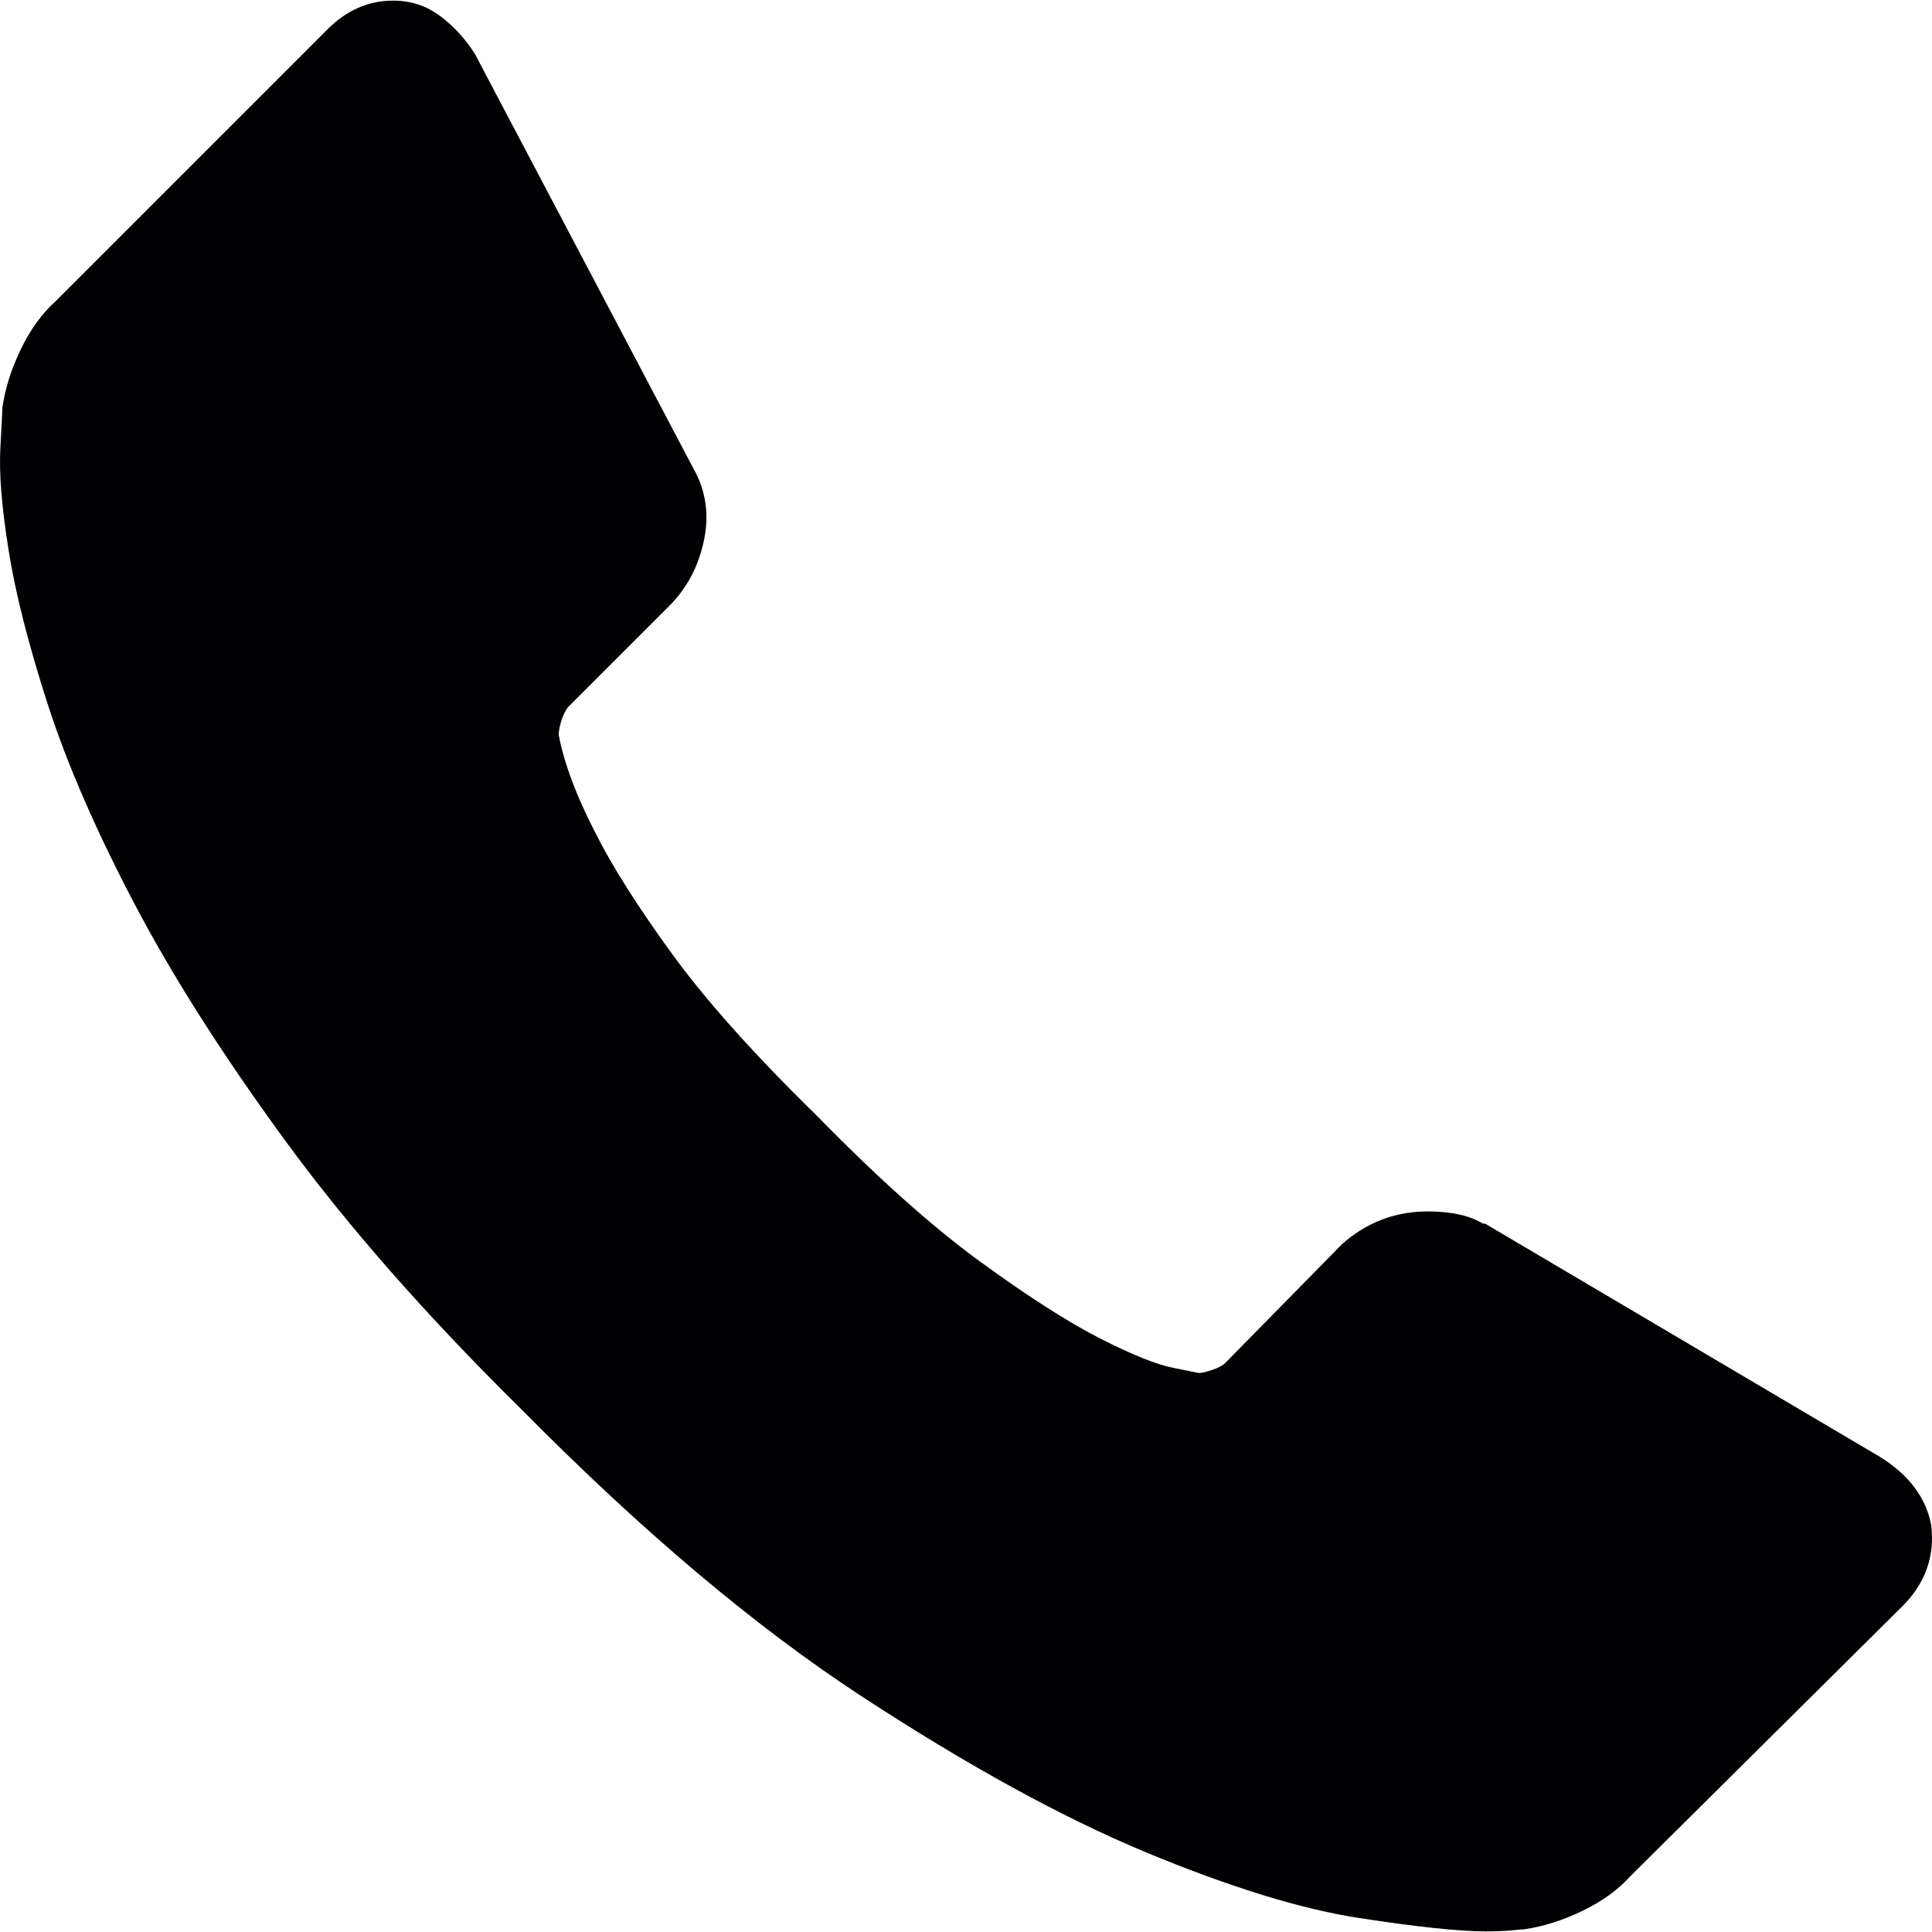
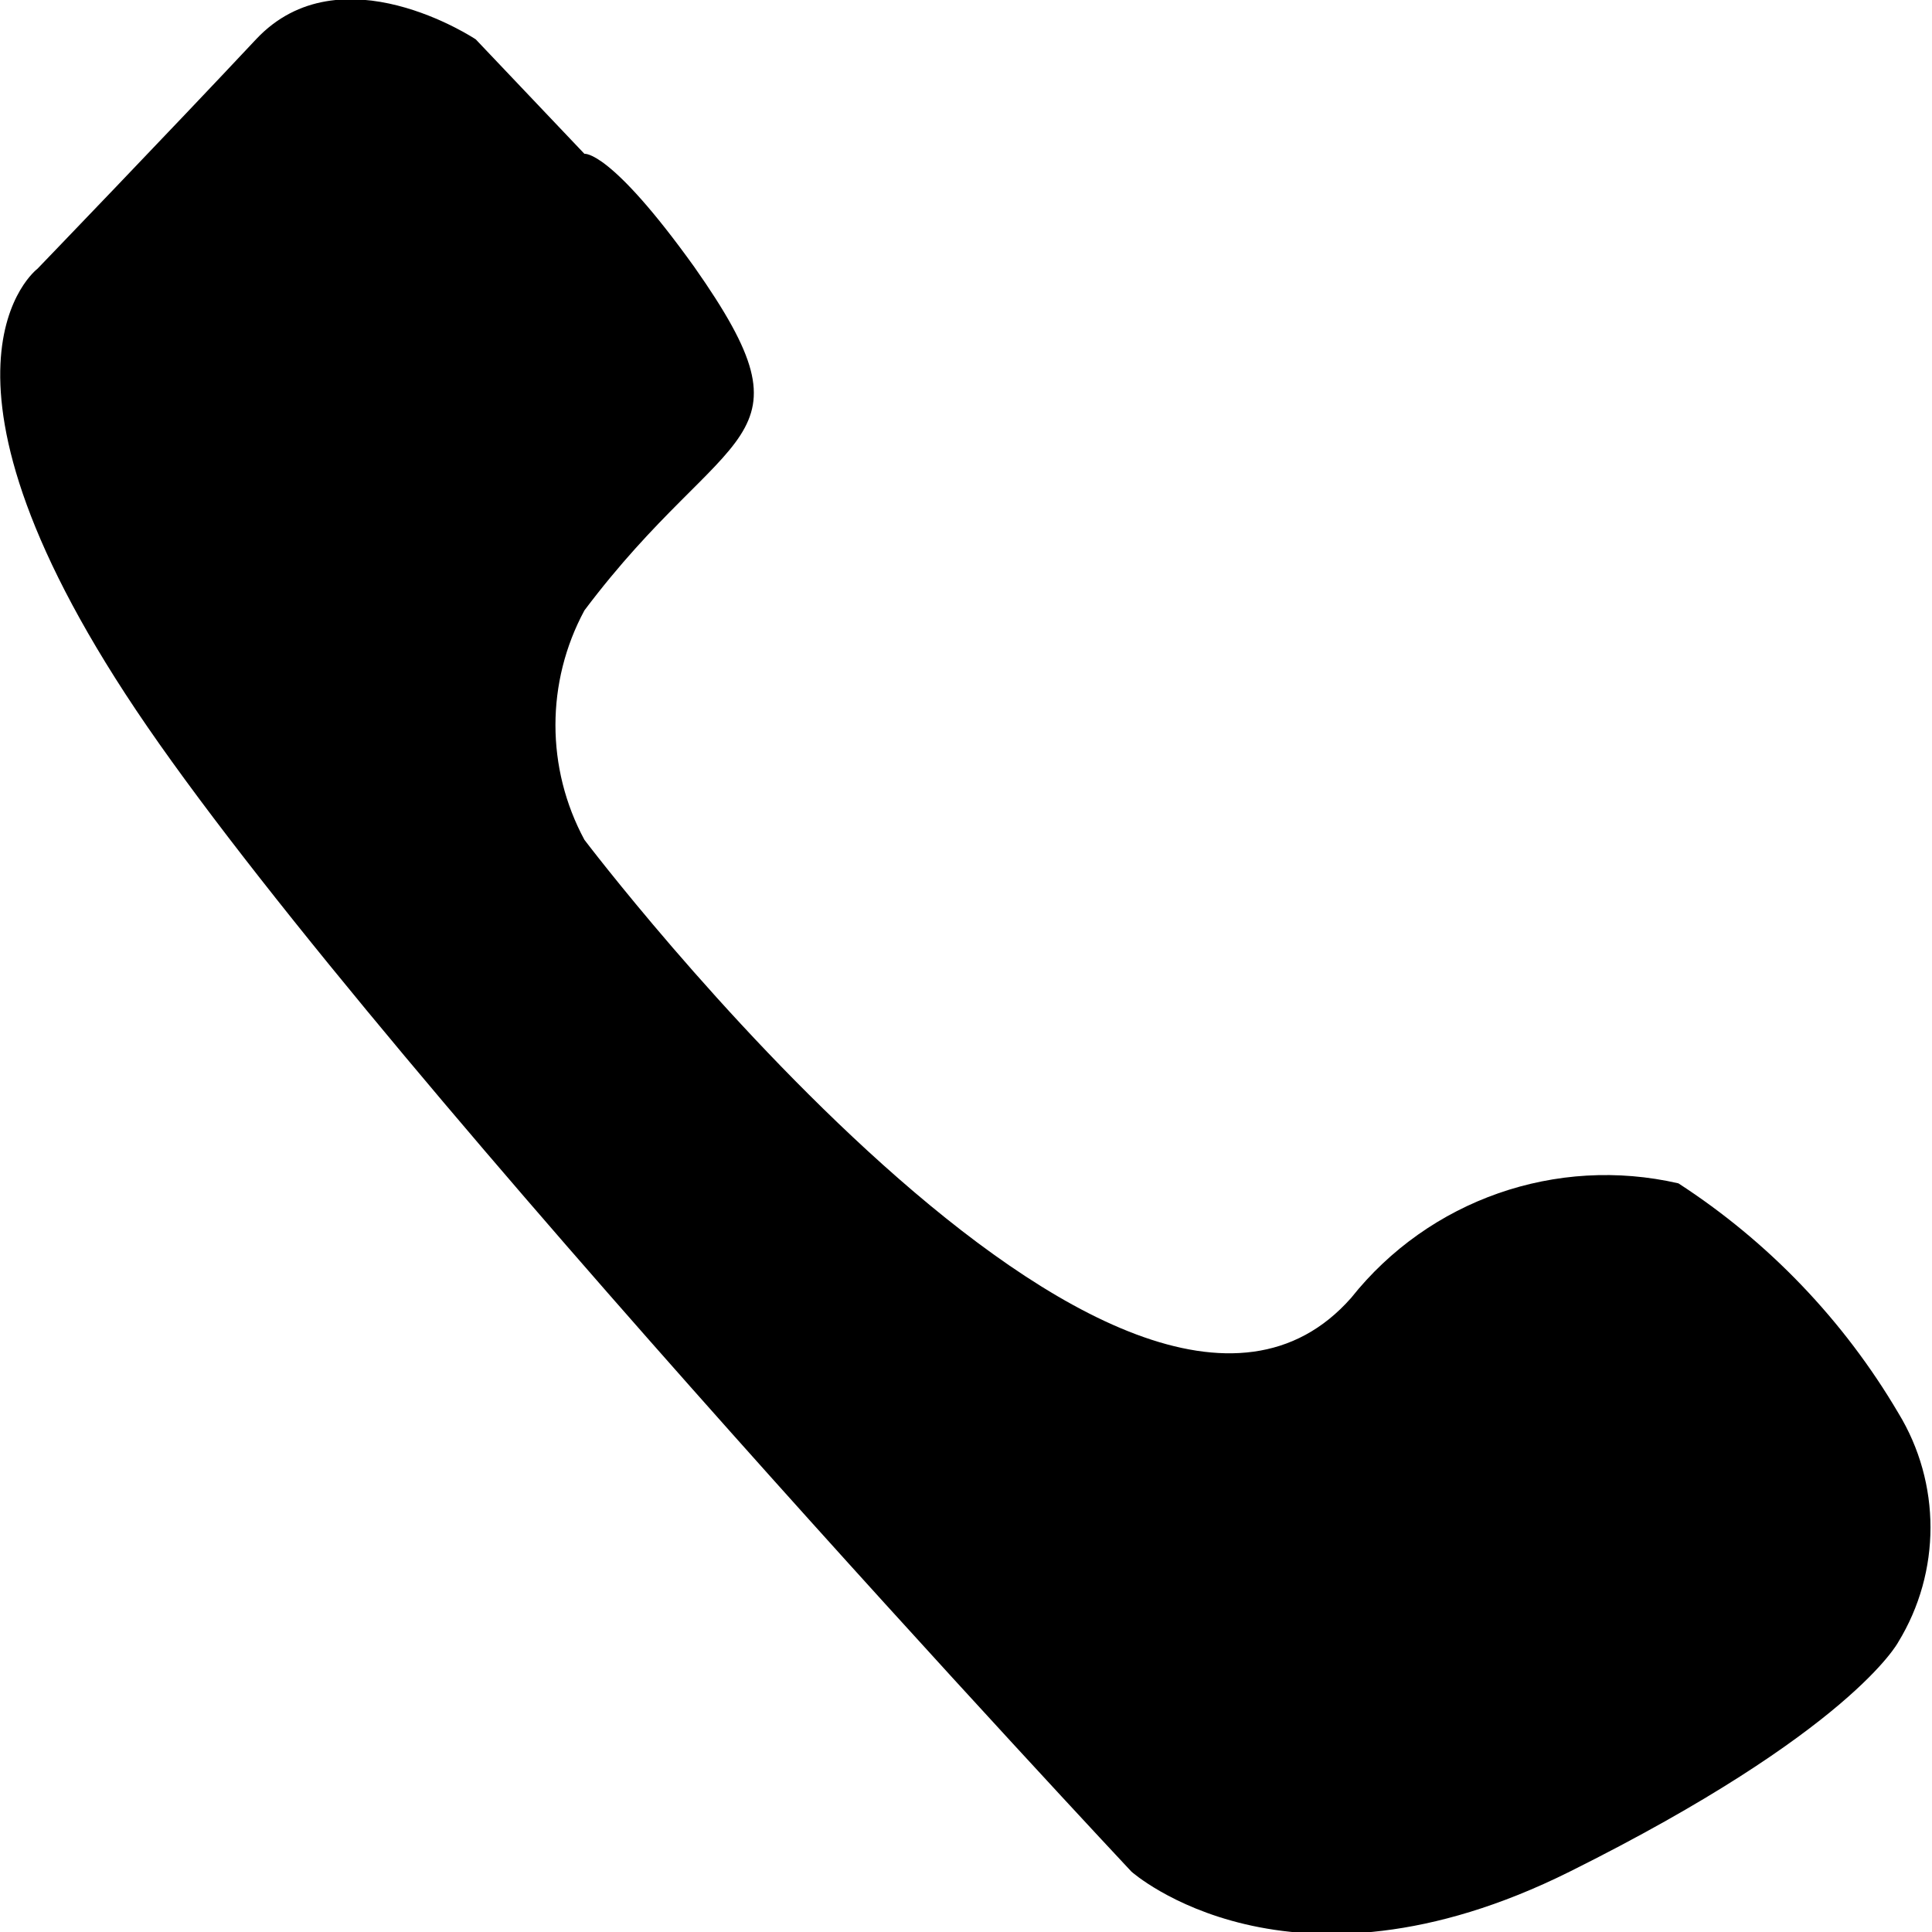
- <svg xmlns="http://www.w3.org/2000/svg" version="1.1" id="Capa_1" x="0px" y="0px" viewBox="0 0 578.106 578.106" style="enable-background:new 0 0 578.106 578.106;" xml:space="preserve">
-   <g>
-     <g>
-       <path style="fill:#010002;" d="M577.83,456.128c1.225,9.385-1.635,17.545-8.568,24.48l-81.396,80.781    c-3.672,4.08-8.465,7.551-14.381,10.404c-5.916,2.857-11.729,4.693-17.439,5.508c-0.408,0-1.635,0.105-3.676,0.309    c-2.037,0.203-4.689,0.307-7.953,0.307c-7.754,0-20.301-1.326-37.641-3.979s-38.555-9.182-63.645-19.584    c-25.096-10.404-53.553-26.012-85.376-46.818c-31.823-20.805-65.688-49.367-101.592-85.68    c-28.56-28.152-52.224-55.08-70.992-80.783c-18.768-25.705-33.864-49.471-45.288-71.299    c-11.425-21.828-19.993-41.616-25.705-59.364S4.59,177.362,2.55,164.51s-2.856-22.95-2.448-30.294    c0.408-7.344,0.612-11.424,0.612-12.24c0.816-5.712,2.652-11.526,5.508-17.442s6.324-10.71,10.404-14.382L98.022,8.756    c5.712-5.712,12.24-8.568,19.584-8.568c5.304,0,9.996,1.53,14.076,4.59s7.548,6.834,10.404,11.322l65.484,124.236    c3.672,6.528,4.692,13.668,3.06,21.42c-1.632,7.752-5.1,14.28-10.404,19.584l-29.988,29.988c-0.816,0.816-1.53,2.142-2.142,3.978    s-0.918,3.366-0.918,4.59c1.632,8.568,5.304,18.36,11.016,29.376c4.896,9.792,12.444,21.726,22.644,35.802    s24.684,30.293,43.452,48.653c18.36,18.77,34.68,33.354,48.96,43.76c14.277,10.4,26.215,18.053,35.803,22.949    c9.588,4.896,16.932,7.854,22.031,8.871l7.648,1.531c0.816,0,2.145-0.307,3.979-0.918c1.836-0.613,3.162-1.326,3.979-2.143    l34.883-35.496c7.348-6.527,15.912-9.791,25.705-9.791c6.938,0,12.443,1.223,16.523,3.672h0.611l118.115,69.768    C571.098,441.238,576.197,447.968,577.83,456.128z" />
-     </g>
-   </g>
-   <g>
- </g>
-   <g>
- </g>
-   <g>
- </g>
-   <g>
- </g>
-   <g>
- </g>
-   <g>
- </g>
-   <g>
- </g>
-   <g>
- </g>
-   <g>
- </g>
-   <g>
- </g>
-   <g>
- </g>
-   <g>
- </g>
-   <g>
- </g>
-   <g>
- </g>
-   <g>
- </g>
+ <svg xmlns="http://www.w3.org/2000/svg" width="16" height="16" viewBox="0 0 16 16">
+   <defs>
+     <style>
+       .cls-1 {
+         fill-rule: evenodd;
+       }
+     </style>
+   </defs>
+   <path id="button_phone" class="cls-1" d="M1208.84,18.274l-0.9-.948s-1.12-.747-1.82,0-1.81,1.9-1.81,1.9-1.12.841,0.91,3.792,8.15,9.482,8.15,9.482,1.3,1.161,3.63,0,2.72-1.9,2.72-1.9a1.821,1.821,0,0,0,0-1.9,5.734,5.734,0,0,0-1.82-1.9,2.691,2.691,0,0,0-2.71.948c-1.87,2.122-6.35-3.793-6.35-3.793a2,2,0,0,1,0-1.9c1.18-1.57,1.96-1.35.91-2.844C1209.05,18.235,1208.84,18.274,1208.84,18.274Z" transform="translate(-1204 -17)" />
</svg>
